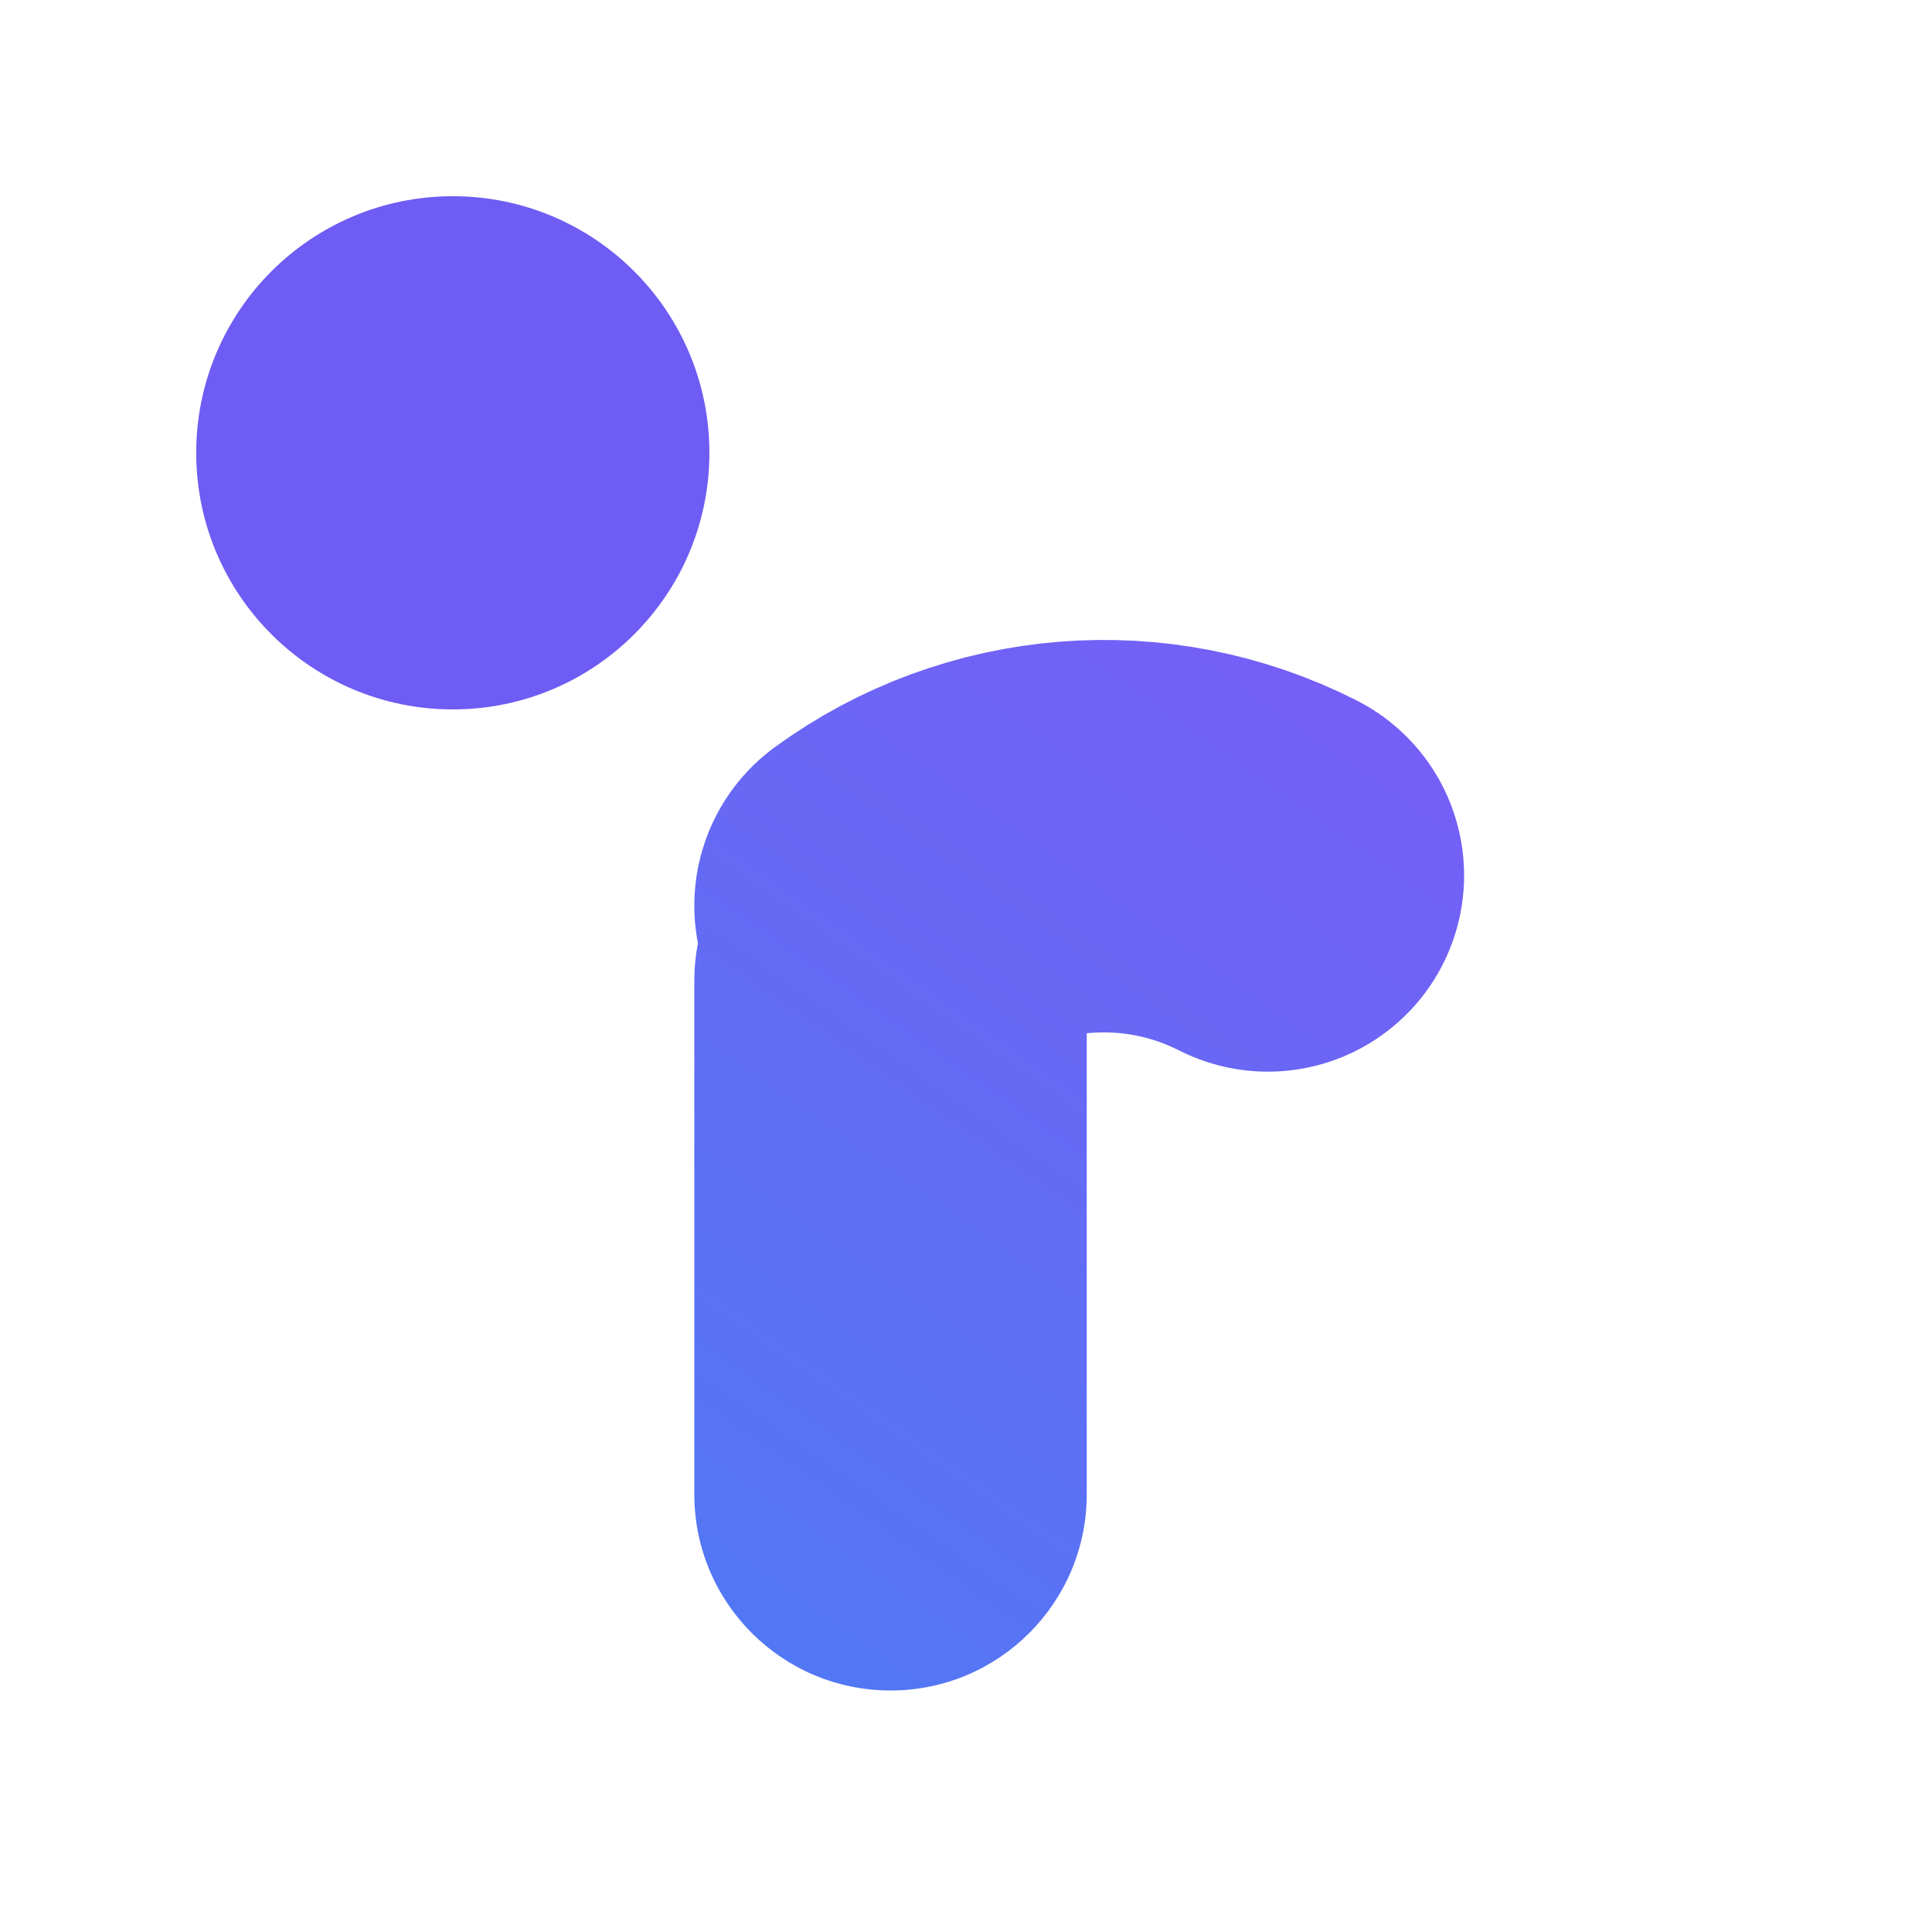
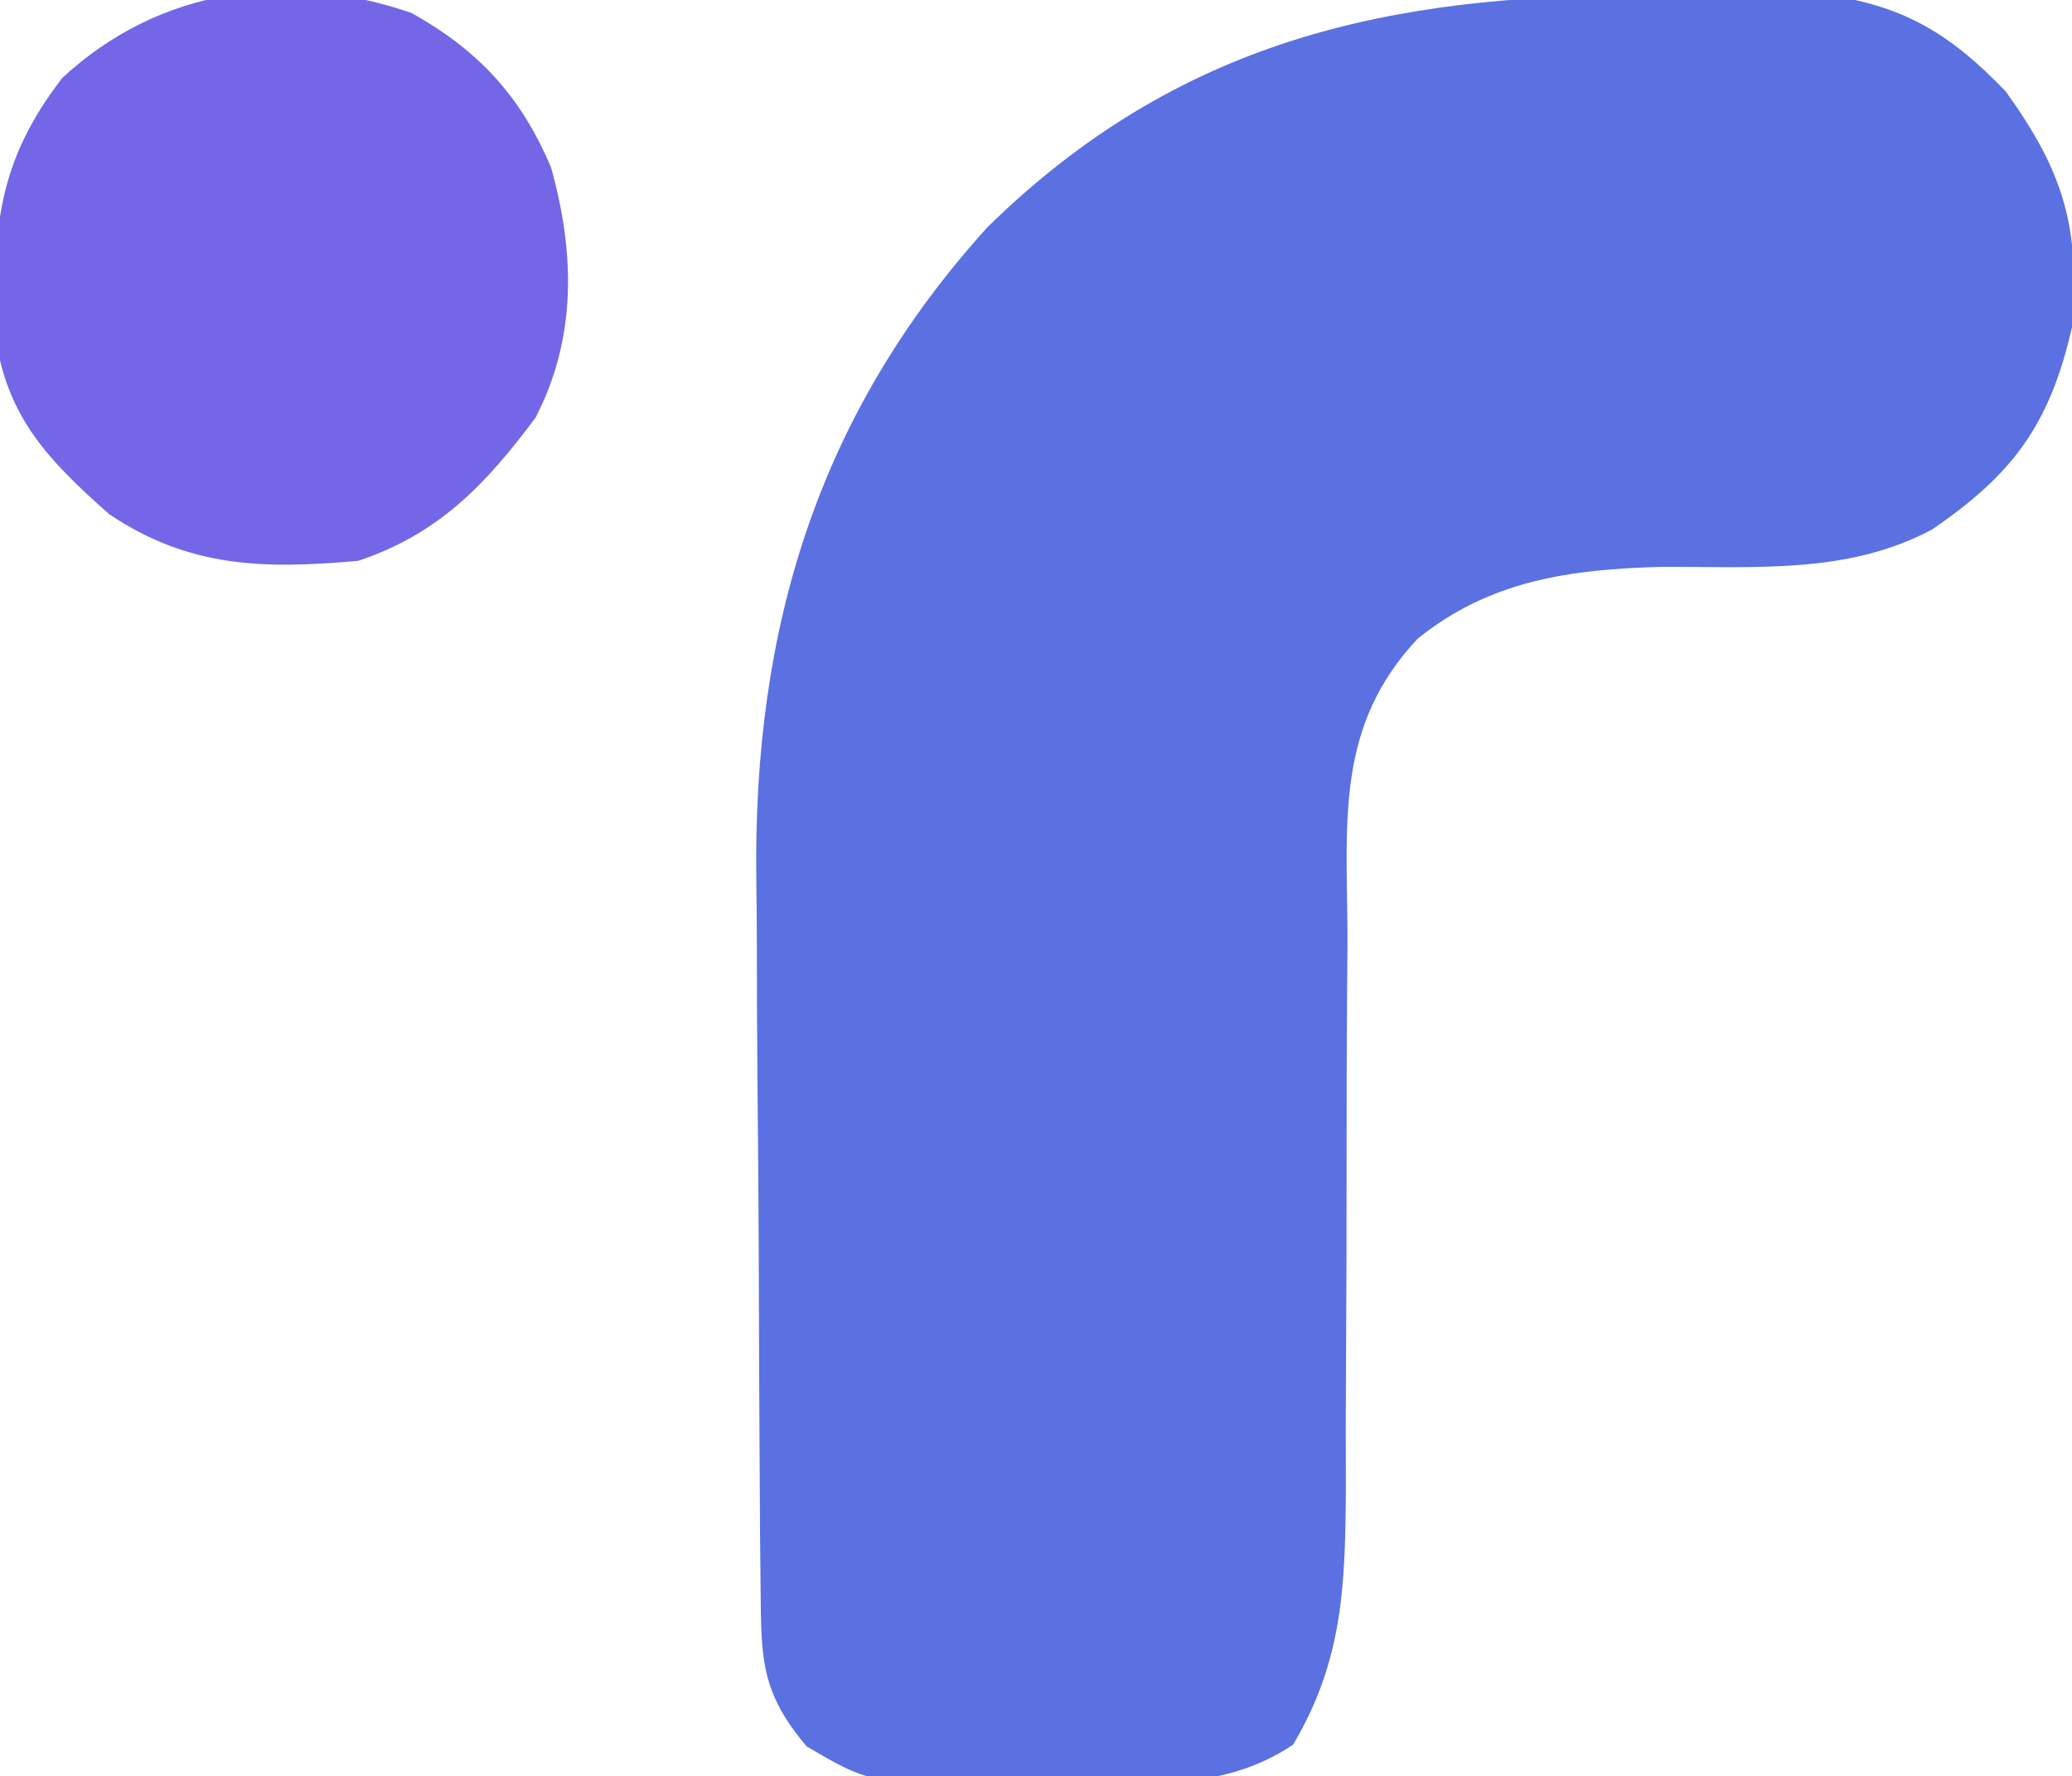
- <svg xmlns="http://www.w3.org/2000/svg" width="64" height="64" viewBox="0 0 64 64" fill="none" role="img" aria-label="Travatar">
-   <defs>
-     <linearGradient id="travatar-grad" x1="20" y1="58" x2="48" y2="18" gradientUnits="userSpaceOnUse">
-       <stop stop-color="#4C7BF4" />
-       <stop offset="1" stop-color="#7B5BF6" />
-     </linearGradient>
-   </defs>
-   <circle cx="15" cy="15" r="8.5" fill="#6E5CF4" />
-   <rect x="23" y="26" width="13" height="30" rx="6.5" fill="url(#travatar-grad)" />
-   <path d="M29.5 30 a12 12 0 0 1 12.5 -1" fill="none" stroke="url(#travatar-grad)" stroke-width="13" stroke-linecap="round" />
+ <svg xmlns="http://www.w3.org/2000/svg" width="133" height="114" viewBox="0 0 133 114" role="img" aria-label="Travatar">
+   <path d="M0 0 C1.297 -0.016 2.594 -0.032 3.93 -0.049 C5.183 -0.049 6.436 -0.05 7.727 -0.051 C8.859 -0.054 9.992 -0.057 11.159 -0.06 C16.384 0.545 19.521 2.419 23.125 6.188 C26.832 11.336 27.916 14.93 27.375 21.312 C25.969 27.514 23.61 30.753 18.375 34.312 C12.942 37.207 6.944 36.667 0.943 36.703 C-4.851 36.861 -9.995 37.575 -14.625 41.312 C-19.886 46.903 -19.178 52.985 -19.129 60.34 C-19.138 61.602 -19.148 62.864 -19.157 64.165 C-19.181 67.511 -19.19 70.857 -19.188 74.203 C-19.186 78.91 -19.196 83.617 -19.228 88.324 C-19.245 90.826 -19.248 93.328 -19.235 95.83 C-19.273 102.055 -19.408 106.895 -22.625 112.312 C-27.374 115.478 -32.416 114.681 -38 114.688 C-39.705 114.724 -39.705 114.724 -41.445 114.762 C-49.811 114.791 -49.811 114.791 -53.852 112.414 C-56.787 108.936 -56.762 106.823 -56.802 102.325 C-56.815 101.066 -56.828 99.806 -56.841 98.509 C-56.849 97.125 -56.857 95.74 -56.863 94.355 C-56.867 93.656 -56.871 92.957 -56.876 92.237 C-56.897 88.526 -56.911 84.816 -56.92 81.105 C-56.931 77.303 -56.965 73.503 -57.005 69.701 C-57.032 66.754 -57.04 63.807 -57.043 60.86 C-57.048 59.461 -57.06 58.062 -57.078 56.664 C-57.28 40.639 -53.118 26.902 -42.242 14.898 C-30.048 2.94 -16.565 -0.041 0 0 Z " fill="#5B70E1" transform="translate(105.625,-0.3125)" />
+   <path d="M0 0 C4.32 2.425 7.019 5.354 8.949 9.922 C10.478 15.406 10.605 20.844 7.949 25.977 C4.771 30.243 1.742 33.442 -3.426 35.164 C-9.435 35.702 -14.283 35.633 -19.426 32.164 C-23.442 28.604 -26.106 25.801 -26.762 20.395 C-26.848 13.697 -26.56 9.527 -22.426 4.164 C-16.239 -1.57 -8.03 -2.767 0 0 Z " fill="#7367E7" transform="translate(26.42578,0.8359375)" />
</svg>
